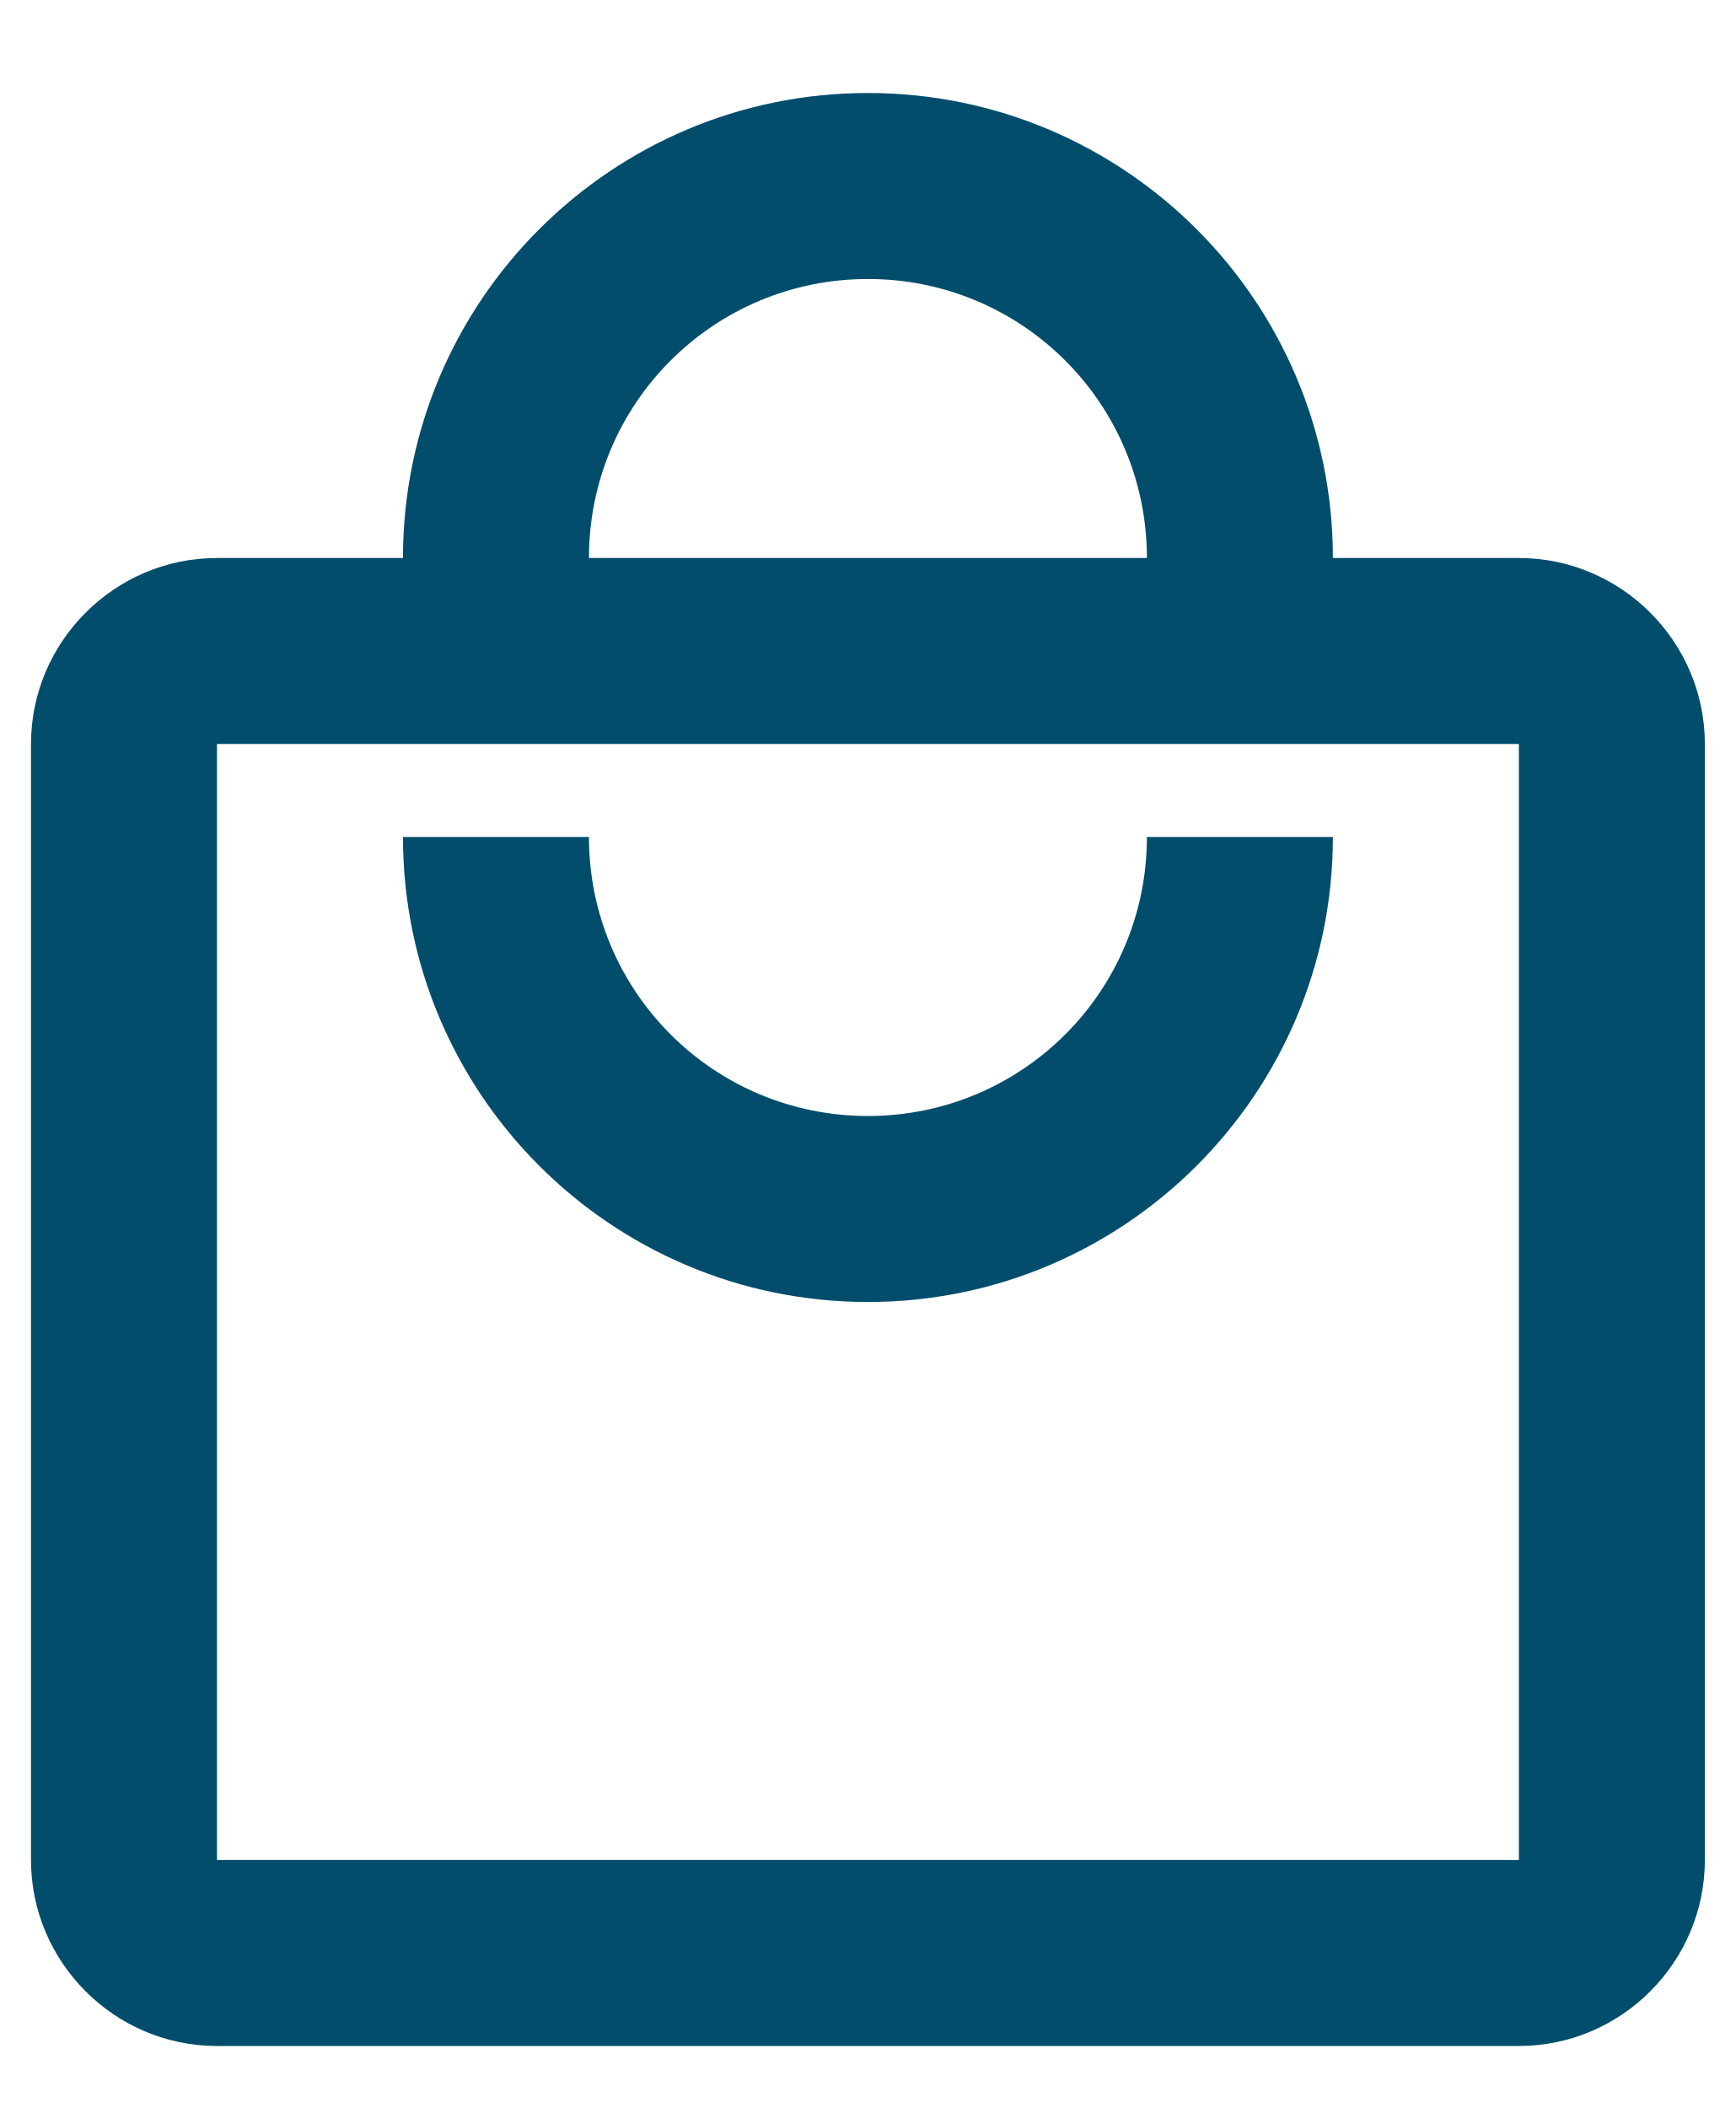
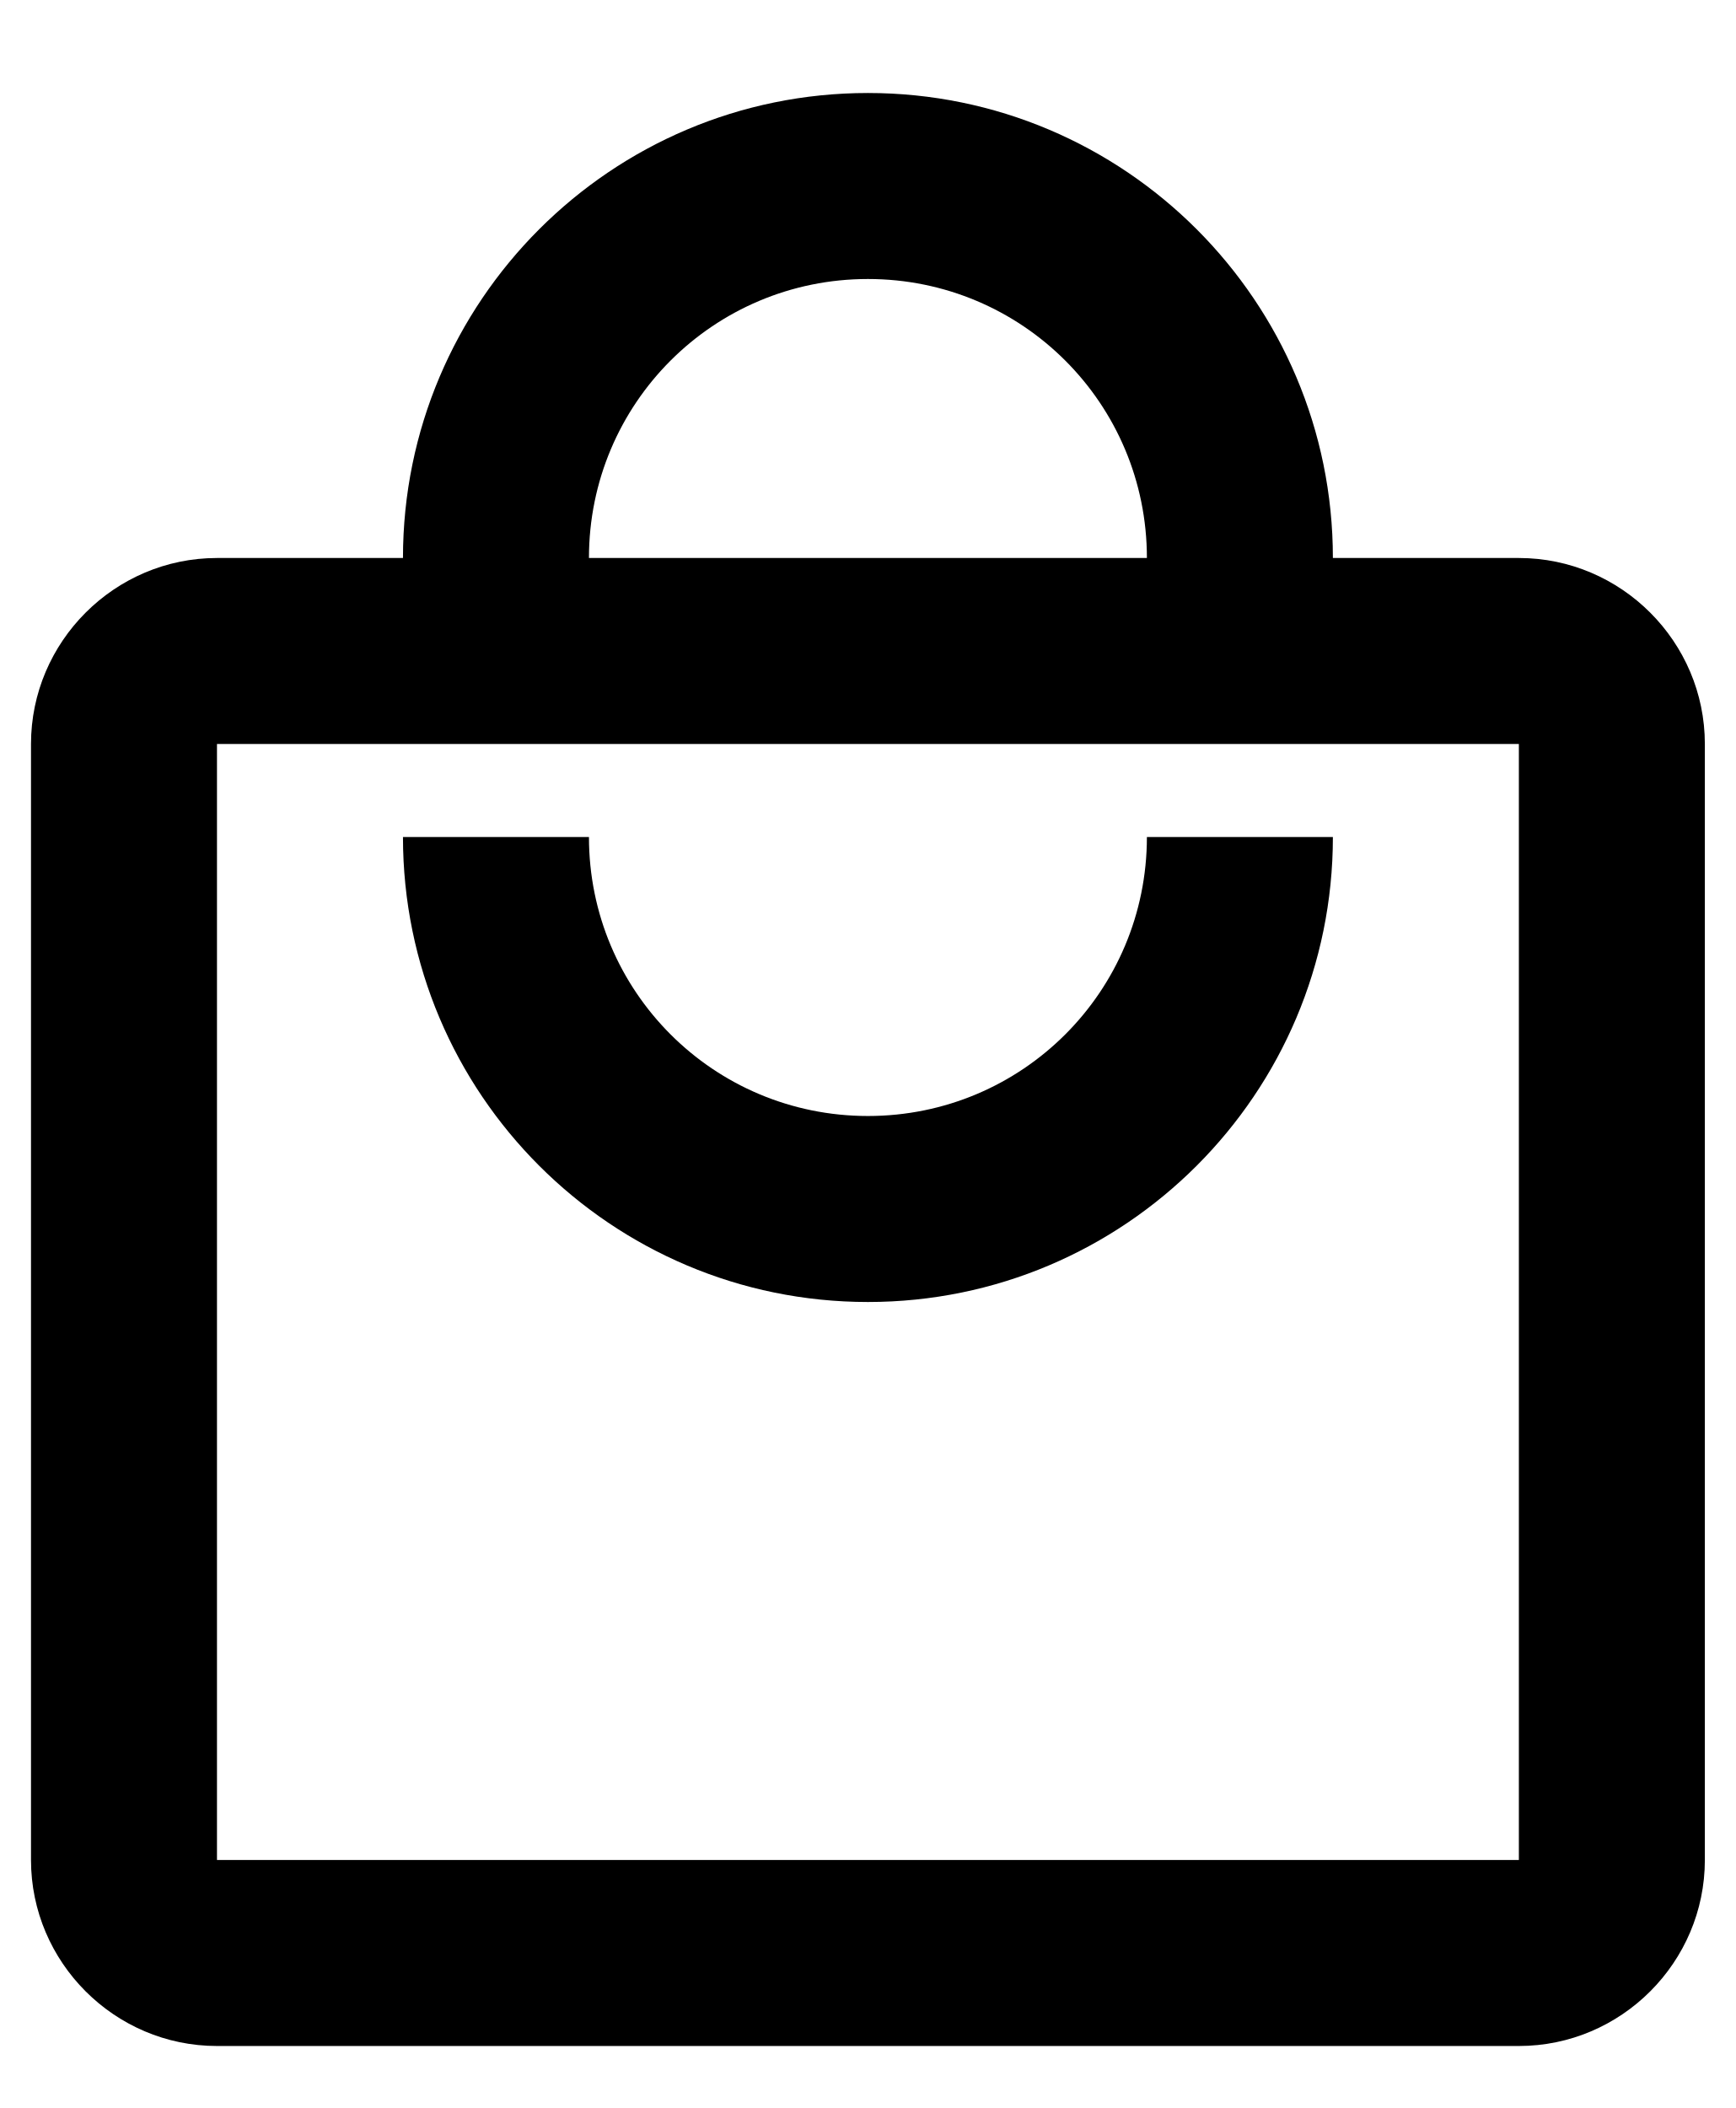
- <svg xmlns="http://www.w3.org/2000/svg" width="14" height="17" viewBox="0 0 14 17" fill="#024d6c">
-   <path d="M12.25 4.5H10.75C10.75 2.43 9.07 0.75 7 0.75C4.93 0.75 3.25 2.43 3.25 4.5H1.75C0.925 4.5 0.25 5.175 0.25 6V15C0.25 15.825 0.925 16.5 1.75 16.5H12.25C13.075 16.5 13.75 15.825 13.75 15V6C13.75 5.175 13.075 4.5 12.25 4.5ZM7 2.25C8.245 2.25 9.25 3.255 9.25 4.5H4.75C4.75 3.255 5.755 2.25 7 2.25ZM12.25 15H1.75V6H12.25V15ZM7 9C5.755 9 4.75 7.995 4.75 6.75H3.25C3.25 8.82 4.93 10.5 7 10.5C9.07 10.5 10.75 8.82 10.75 6.75H9.25C9.25 7.995 8.245 9 7 9Z" fill="024d6c" />
+ <svg xmlns="http://www.w3.org/2000/svg" width="14" height="17" viewBox="0 0 14 17" fill="currentColor">
+   <path d="M12.25 4.5H10.75C10.75 2.43 9.07 0.75 7 0.75C4.93 0.75 3.25 2.43 3.25 4.5H1.75C0.925 4.5 0.25 5.175 0.25 6V15C0.25 15.825 0.925 16.5 1.75 16.5H12.25C13.075 16.5 13.75 15.825 13.75 15V6C13.75 5.175 13.075 4.5 12.25 4.5ZM7 2.25C8.245 2.25 9.25 3.255 9.25 4.5H4.75C4.75 3.255 5.755 2.25 7 2.25ZM12.25 15H1.75V6H12.25V15ZM7 9C5.755 9 4.75 7.995 4.75 6.75H3.25C3.25 8.82 4.93 10.5 7 10.5C9.07 10.5 10.75 8.82 10.75 6.75H9.25C9.25 7.995 8.245 9 7 9Z" fill="currentColor" />
</svg>
